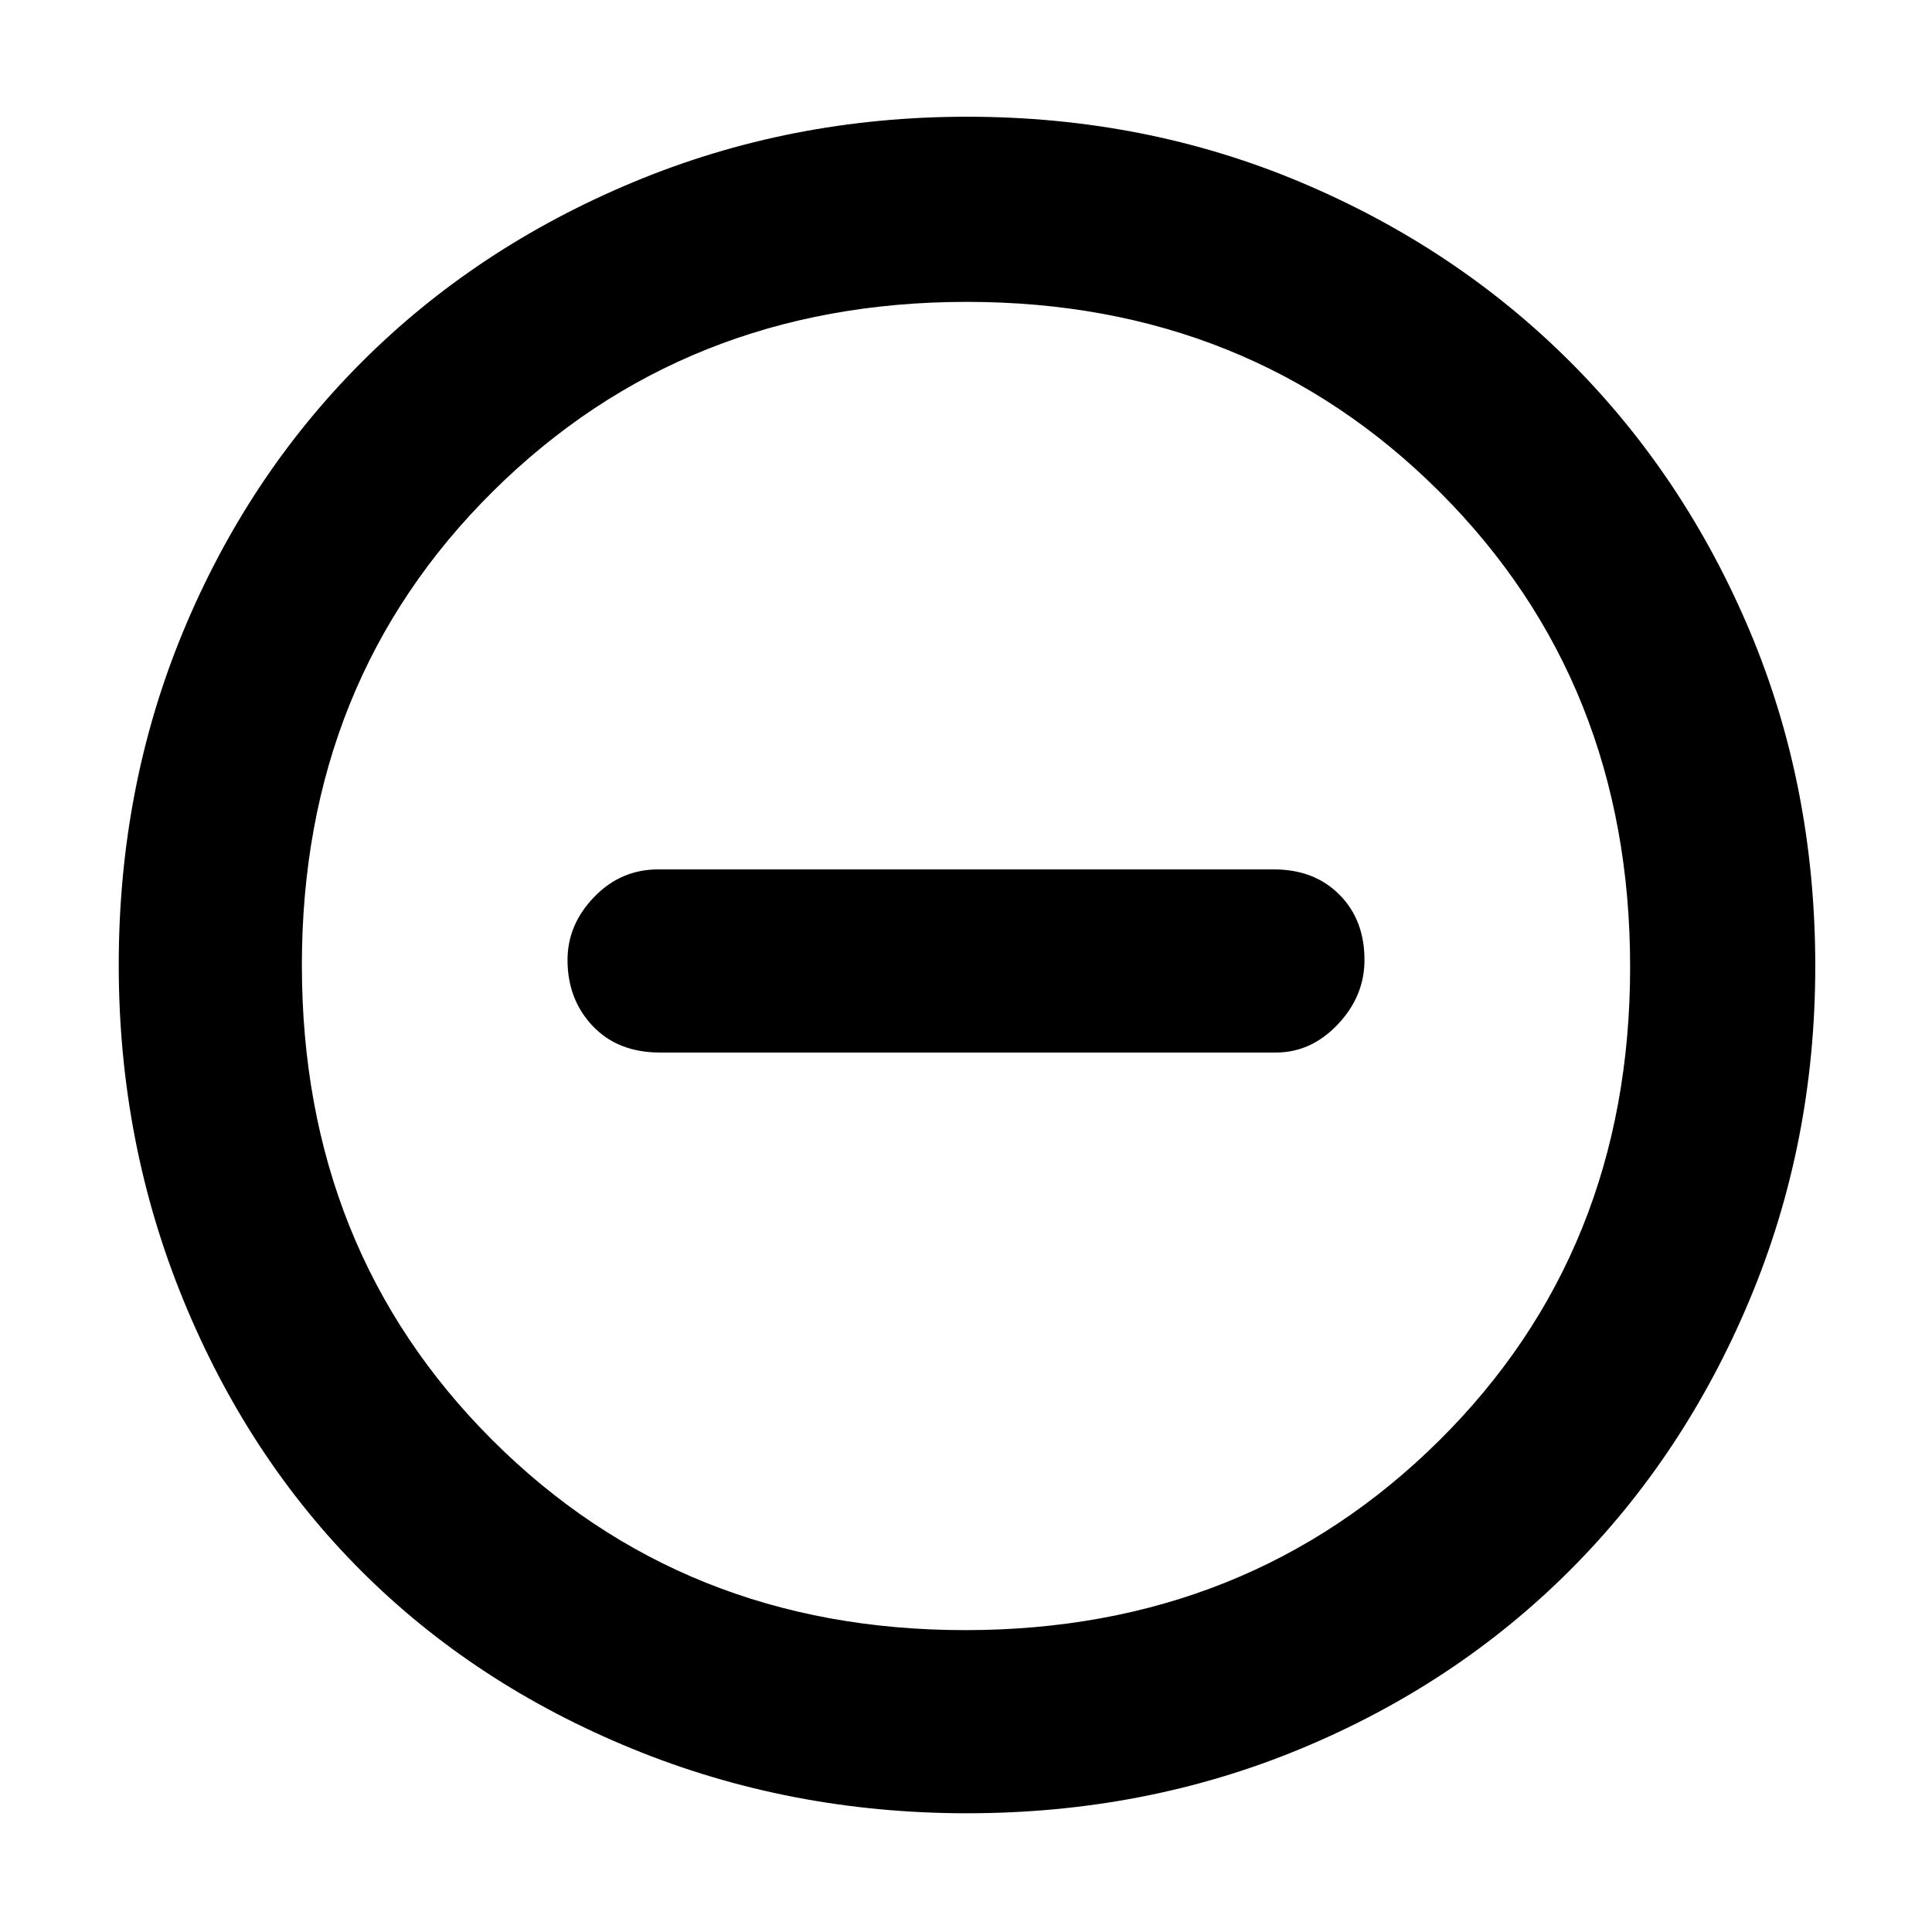
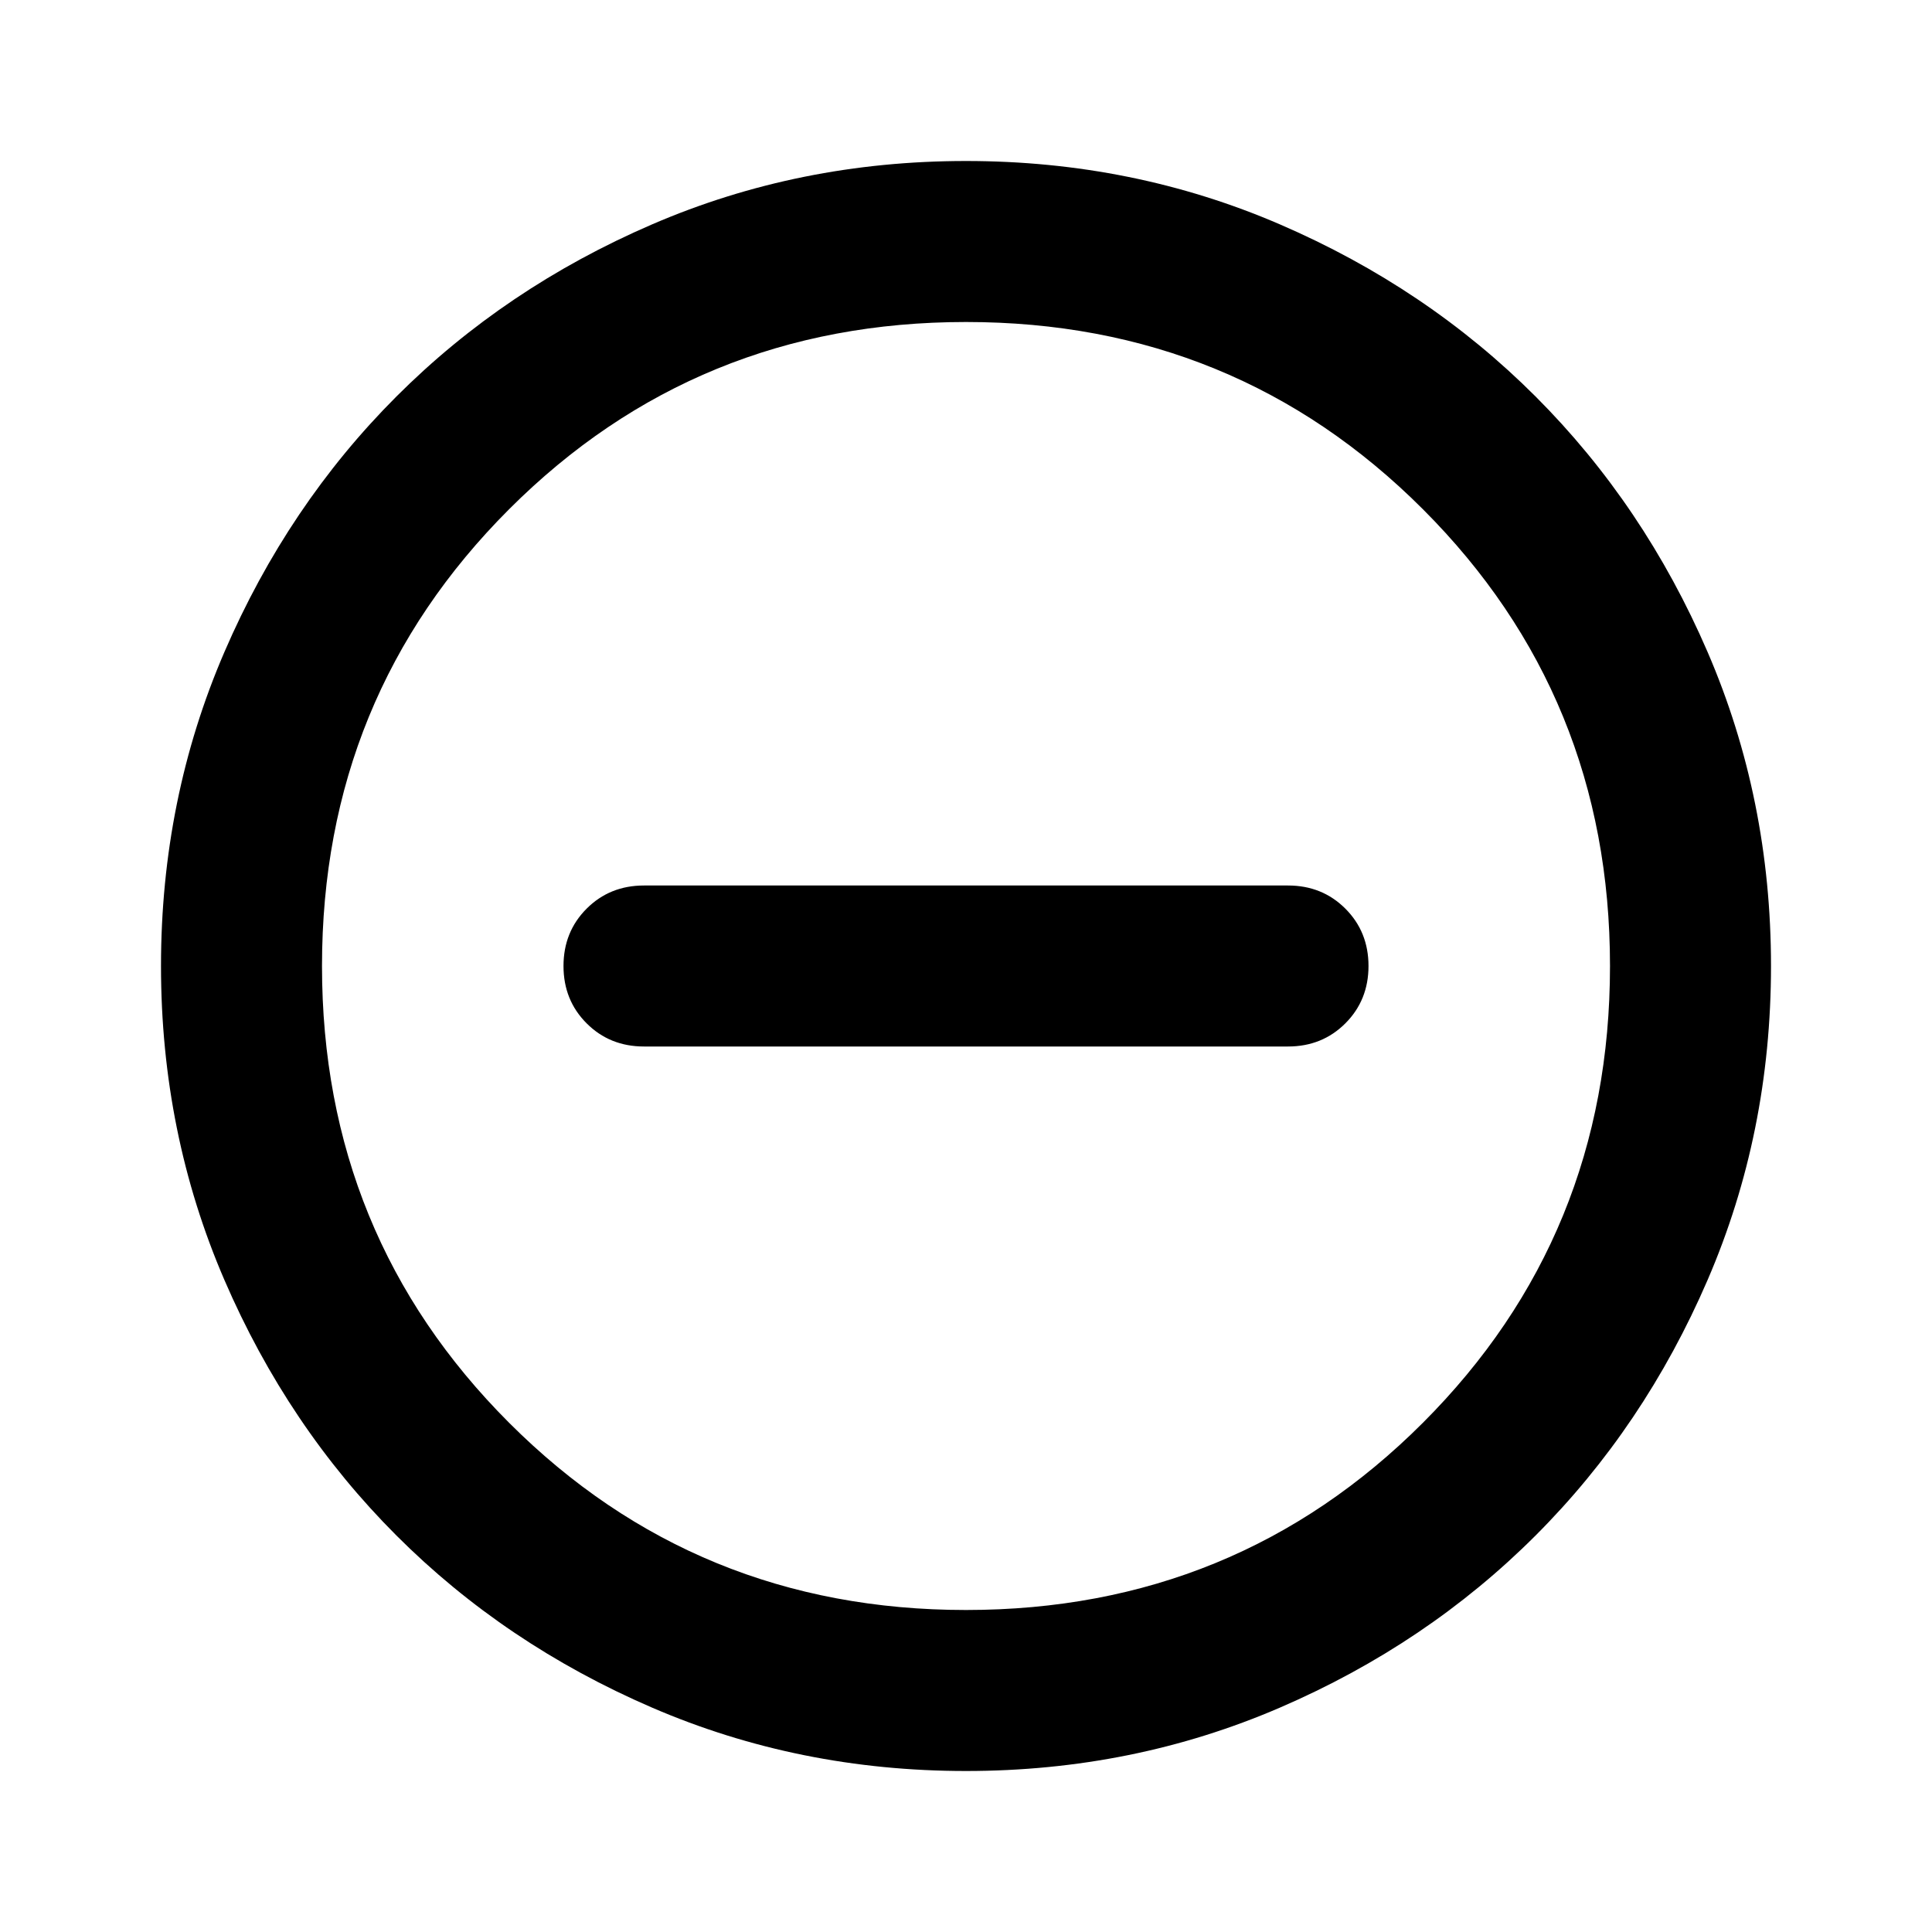
- <svg xmlns="http://www.w3.org/2000/svg" height="48" viewBox="0 96 960 960" width="48">
-   <path d="M328 619h306q17.513 0 30.756-14Q678 591 678 573q0-20-12.5-32.5T633 528H327q-18.513 0-31.756 13.7Q282 555.4 282 573q0 19.6 12.5 32.8Q307 619 328 619Zm152.5 378q-88.14 0-166.467-32.104-78.328-32.103-134.577-88.352-56.249-56.249-88.352-134.577Q59 663.64 59 575.5q0-88.396 31.926-165.512 31.925-77.116 88.674-133.942 56.748-56.826 134.812-89.436Q392.476 154 480.5 154q88.386 0 165.595 32.463 77.208 32.463 134.06 89.257 56.851 56.794 89.348 133.95Q902 486.827 902 576.083q0 87.917-32.61 165.743T779.954 876.4q-56.826 56.749-133.942 88.674Q568.896 997 480.5 997Zm-.5-421Zm-.422 330Q620 906 715 811.913t95-235.5Q810 435 715.422 340.5q-94.579-94.5-235-94.5Q340 246 245 340.087t-95 235.5Q150 717 244.578 811.5q94.579 94.5 235 94.5Z" />
+ <svg xmlns="http://www.w3.org/2000/svg" height="24px" viewBox="0 -960 960 960" width="24px">
+   <path d="M320-440h320q17 0 28.5-11.5T680-480q0-17-11.5-28.5T640-520H320q-17 0-28.5 11.5T280-480q0 17 11.5 28.5T320-440ZM480-80q-83 0-156-31.5T197-197q-54-54-85.5-127T80-480q0-83 31.5-156T197-763q54-54 127-85.5T480-880q83 0 156 31.5T763-763q54 54 85.5 127T880-480q0 83-31.5 156T763-197q-54 54-127 85.5T480-80Zm0-80q134 0 227-93t93-227q0-134-93-227t-227-93q-134 0-227 93t-93 227q0 134 93 227t227 93Zm0-320Z" />
</svg>
